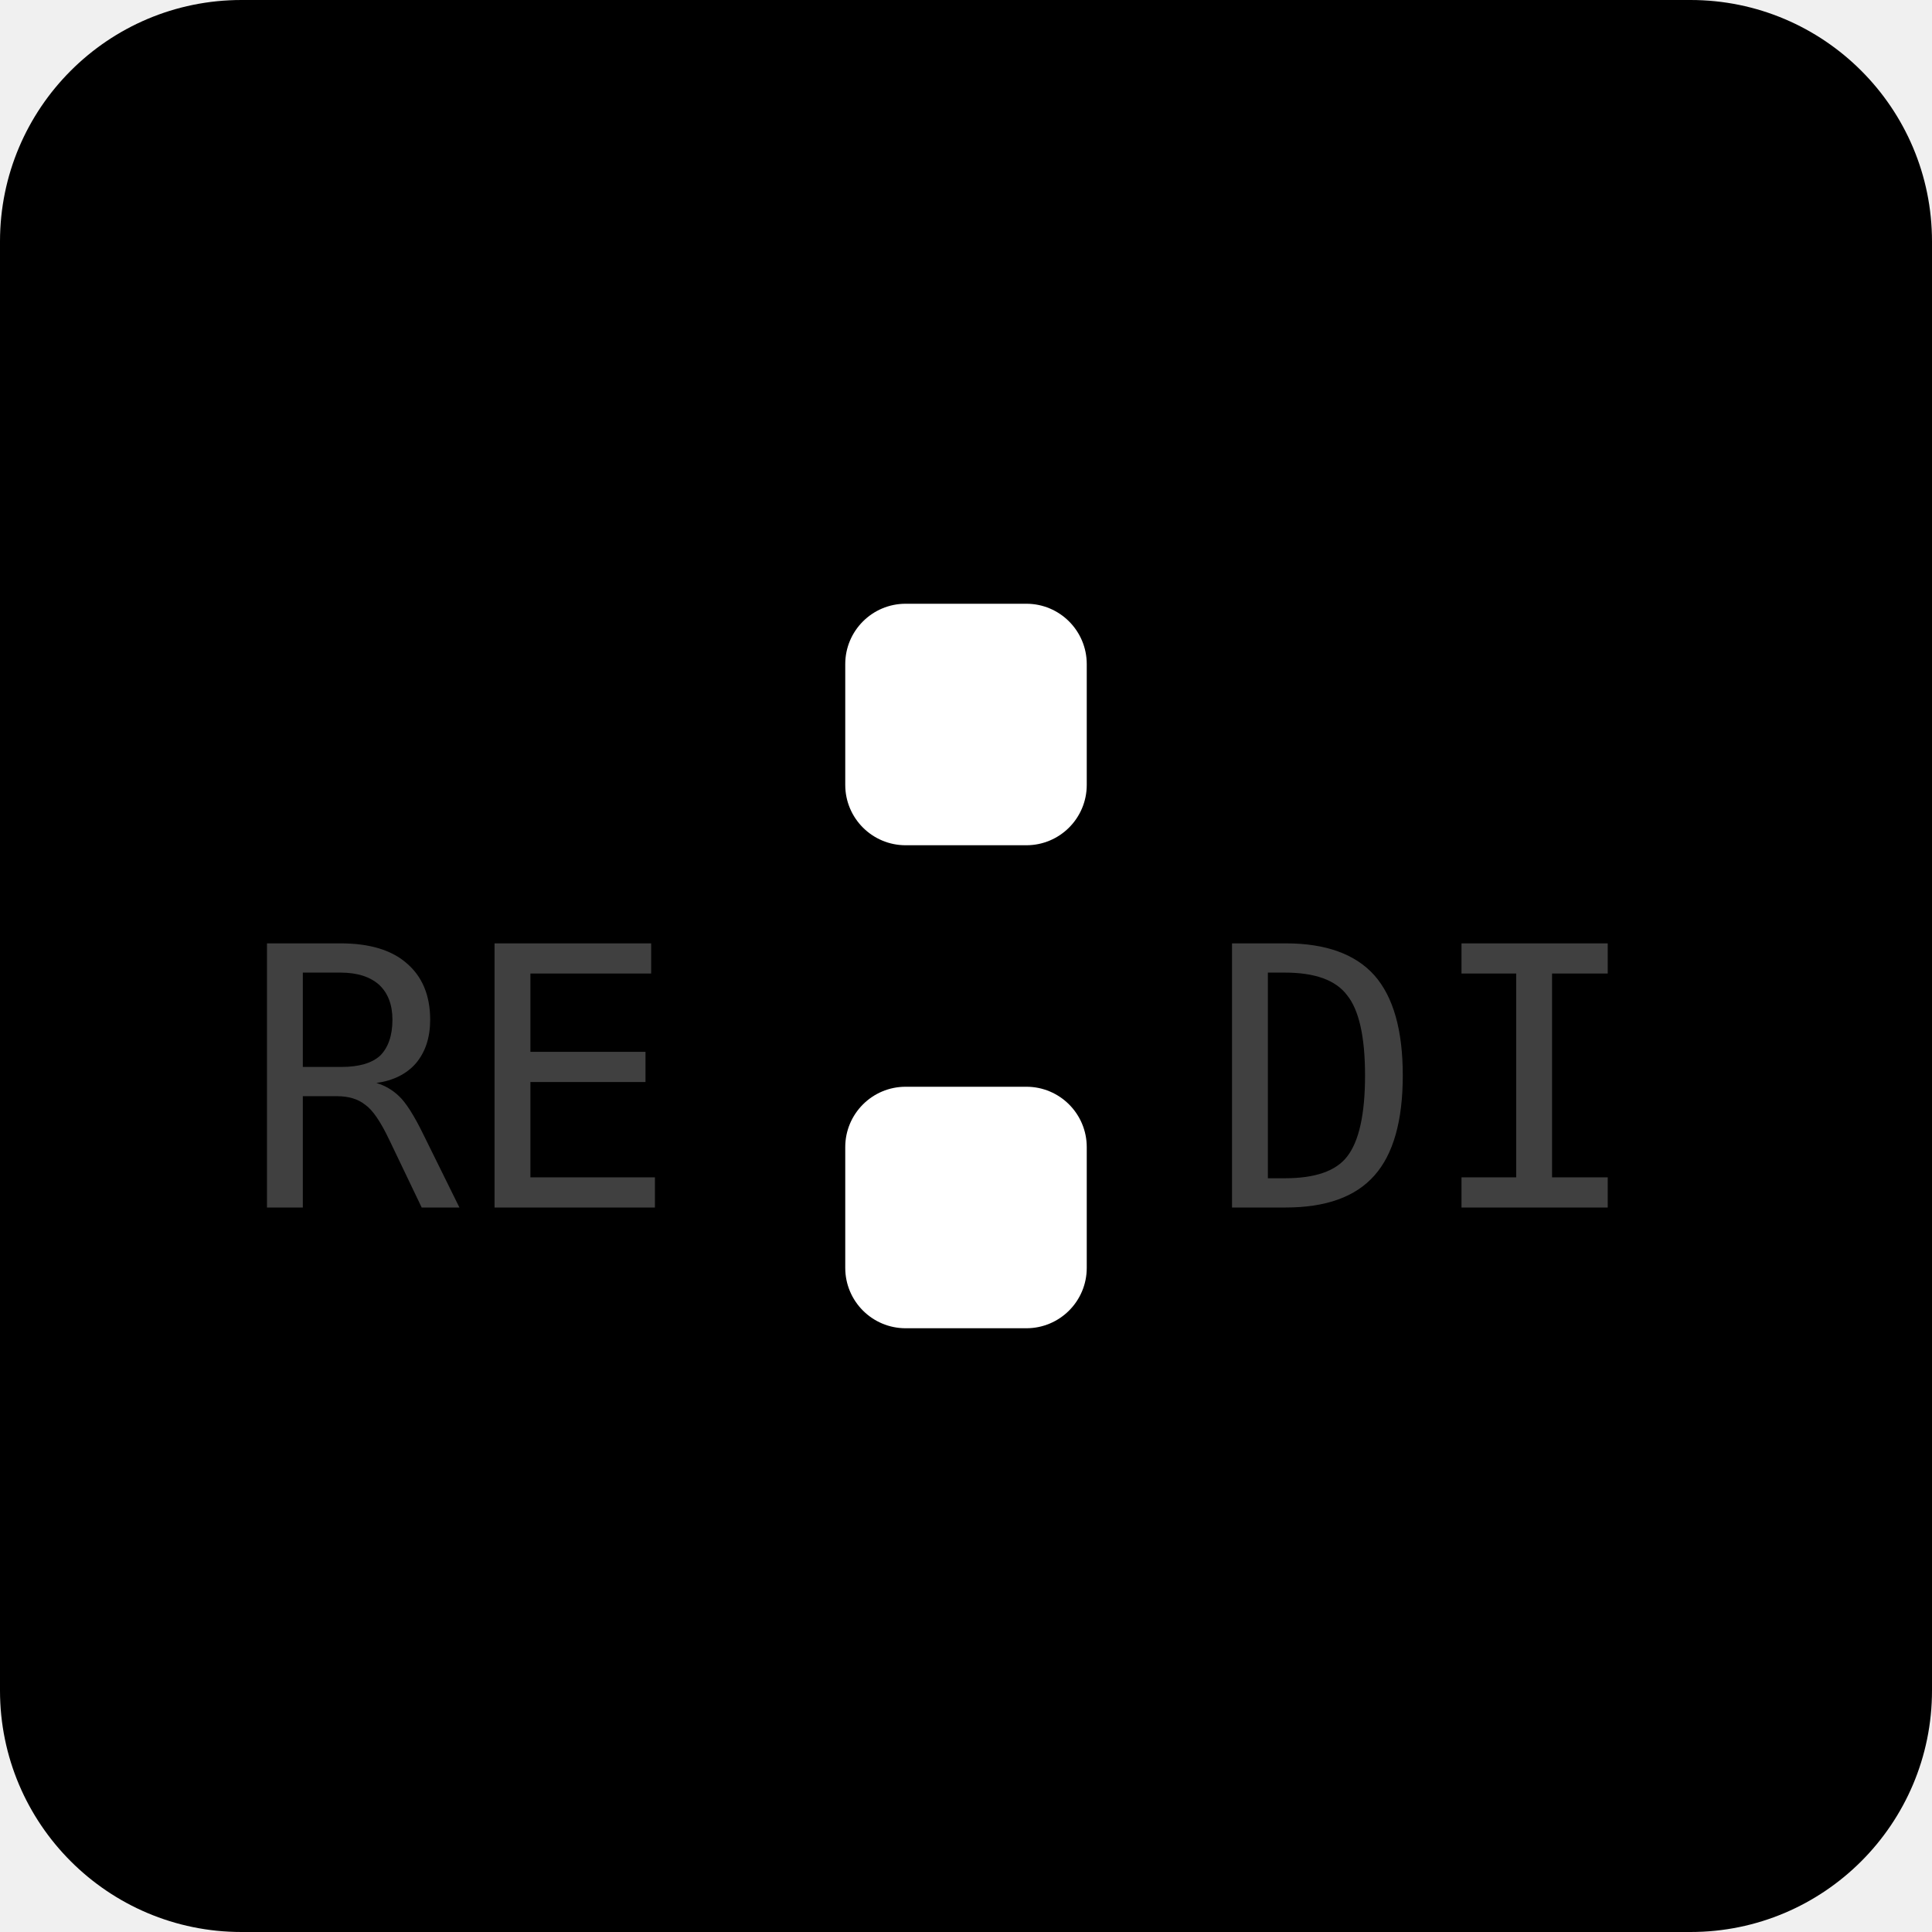
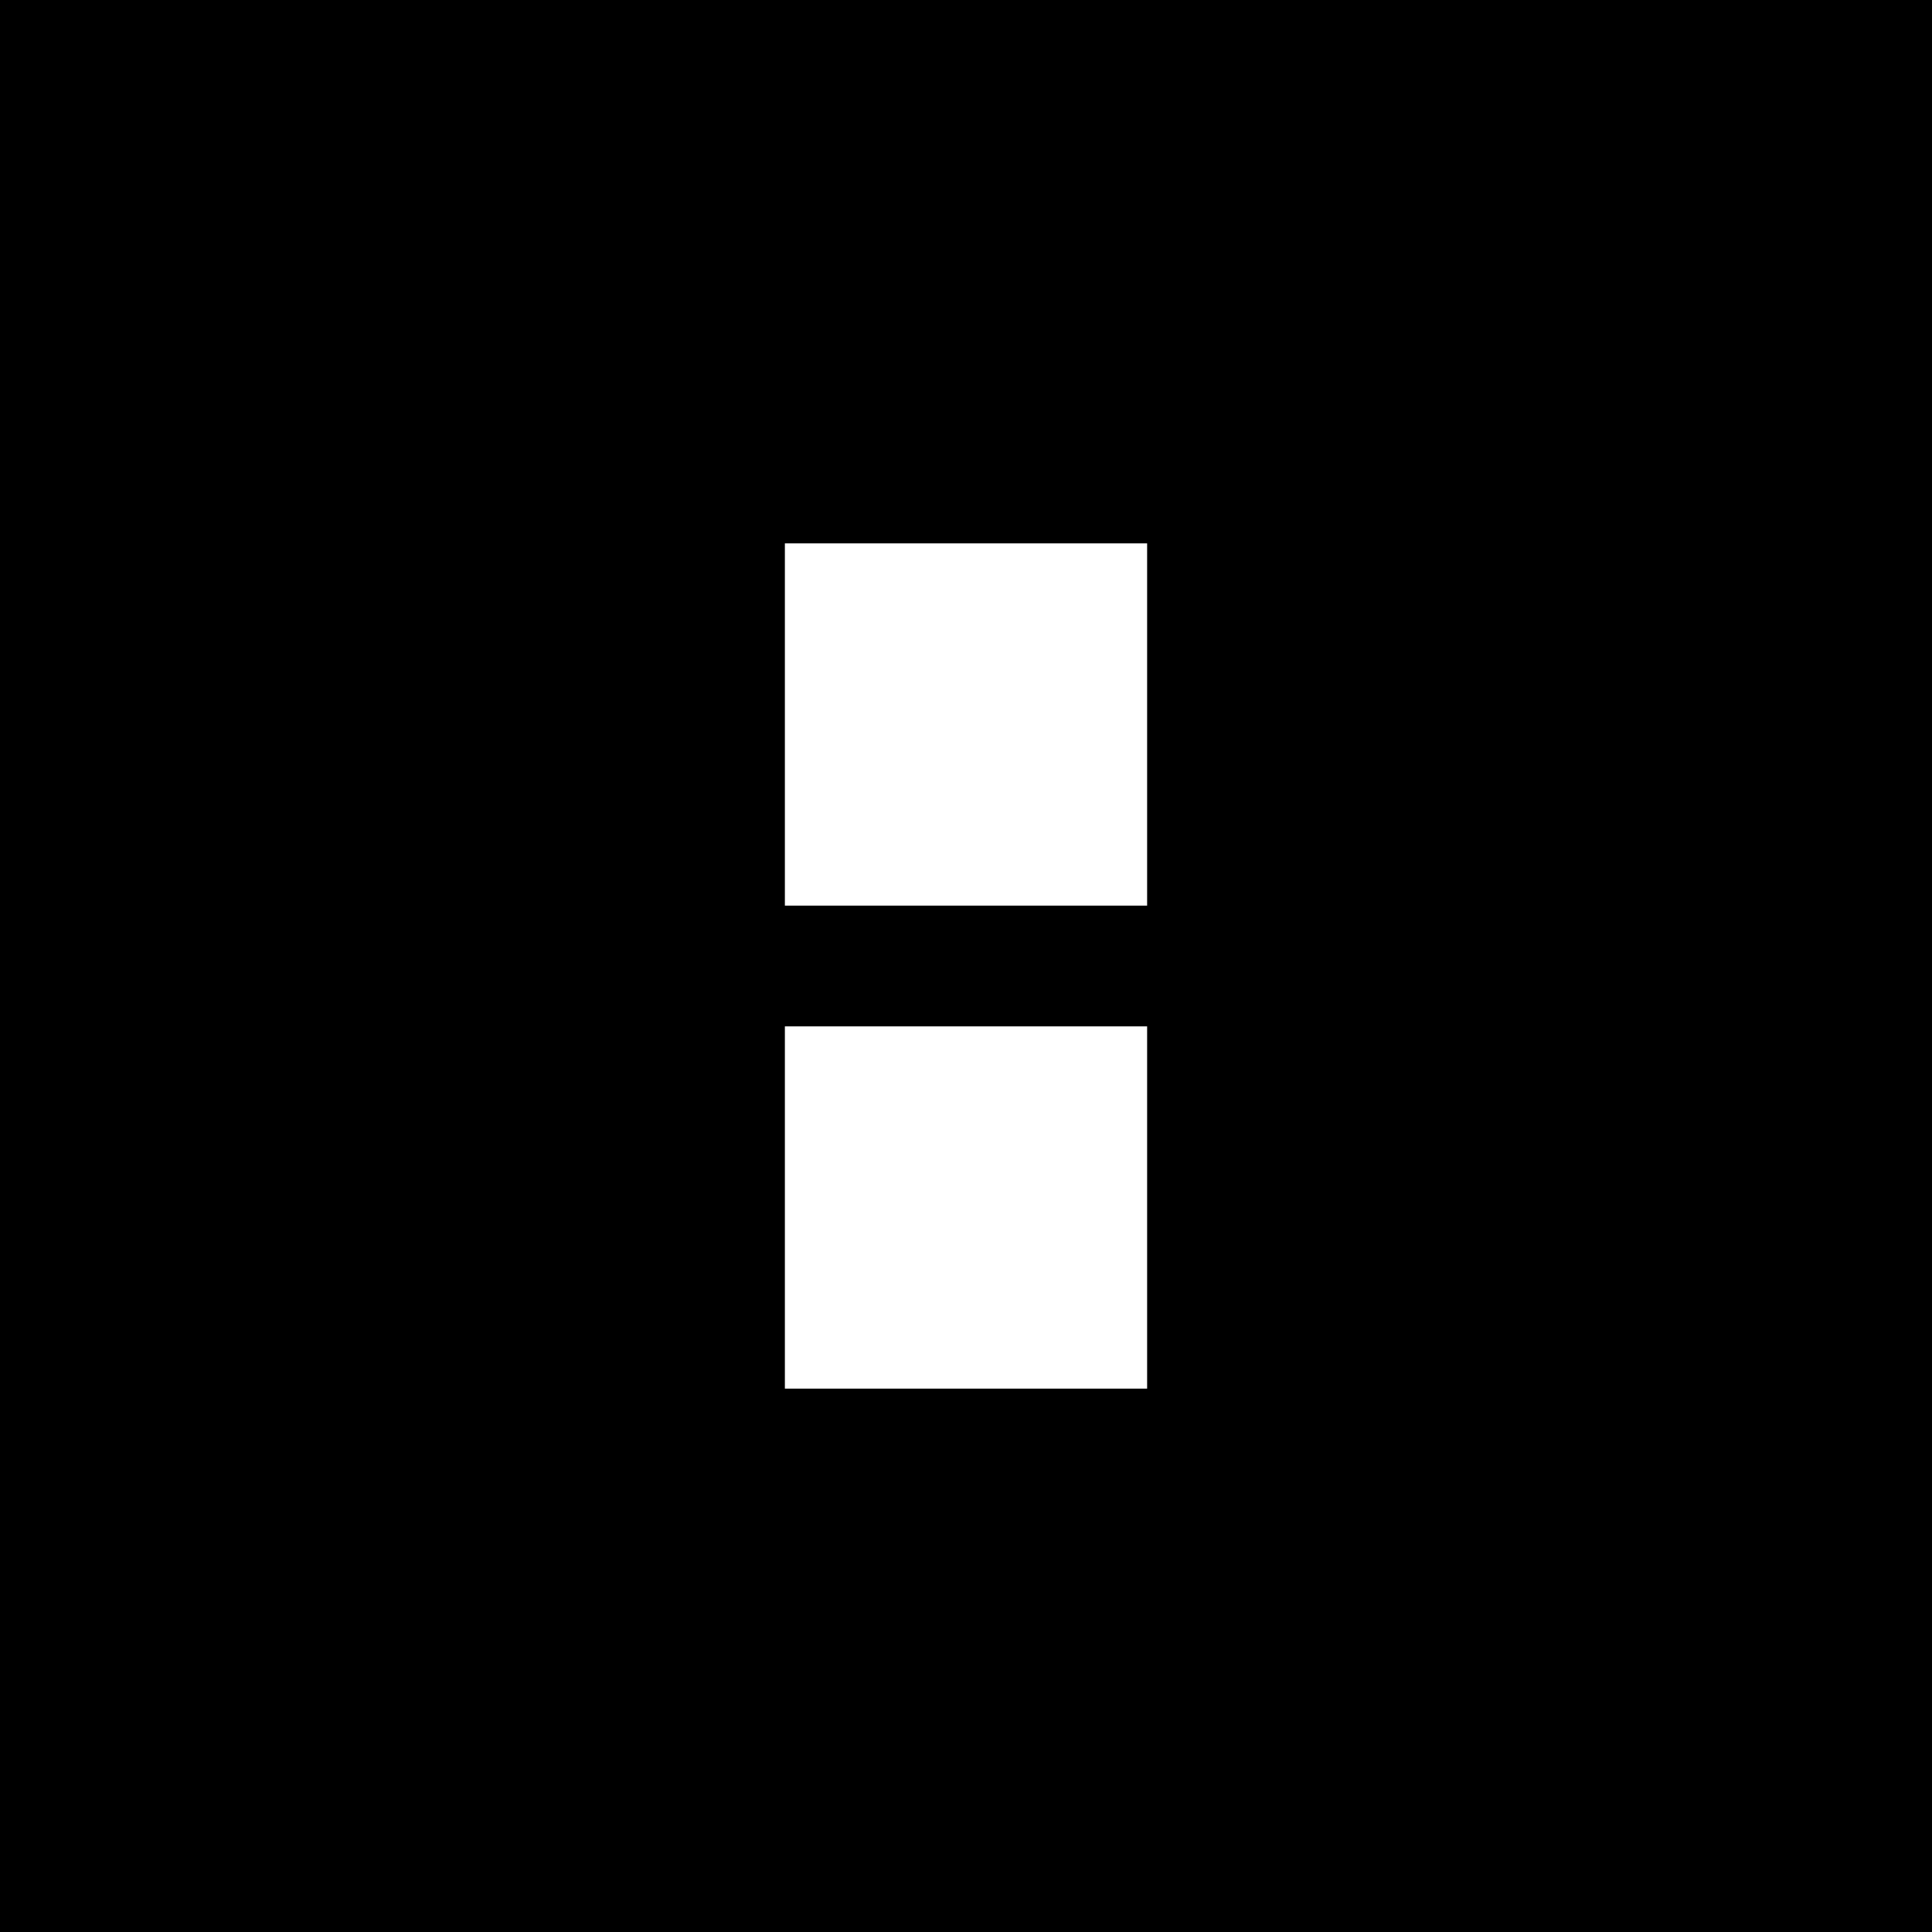
<svg xmlns="http://www.w3.org/2000/svg" viewBox="0 0 32 32" width="32" height="32">
-   <rect width="32" height="32" rx="4" ry="4" fill="#000000" />
-   <rect x="14" y="10" width="4" height="4" rx="1" fill="#ffffff">
-     <animate attributeName="opacity" values="1;0;1" dur="2s" calcMode="discrete" repeatCount="indefinite" begin="0s" />
+   <rect width="32" height="32" fill="#000000" />
+   <rect x="13" y="9" width="6" height="6" fill="#ffffff">
+     <animate attributeName="opacity" values="1;0;1" dur="2s" calcMode="discrete" repeatCount="indefinite" />
  </rect>
-   <rect x="14" y="18" width="4" height="4" rx="1" fill="#ffffff">
-     <animate attributeName="opacity" values="1;0;1" dur="2s" calcMode="discrete" repeatCount="indefinite" begin="0s" />
+   <rect x="13" y="17" width="6" height="6" fill="#ffffff">
+     <animate attributeName="opacity" values="1;0;1" dur="2s" calcMode="discrete" repeatCount="indefinite" />
  </rect>
-   <text x="4" y="20" font-family="monospace" font-size="6" fill="rgba(255,255,255,0.25)" letter-spacing="0" font-weight="300">RE</text>
-   <text x="20" y="20" font-family="monospace" font-size="6" fill="rgba(255,255,255,0.25)" letter-spacing="0" font-weight="300">DI</text>
</svg>
